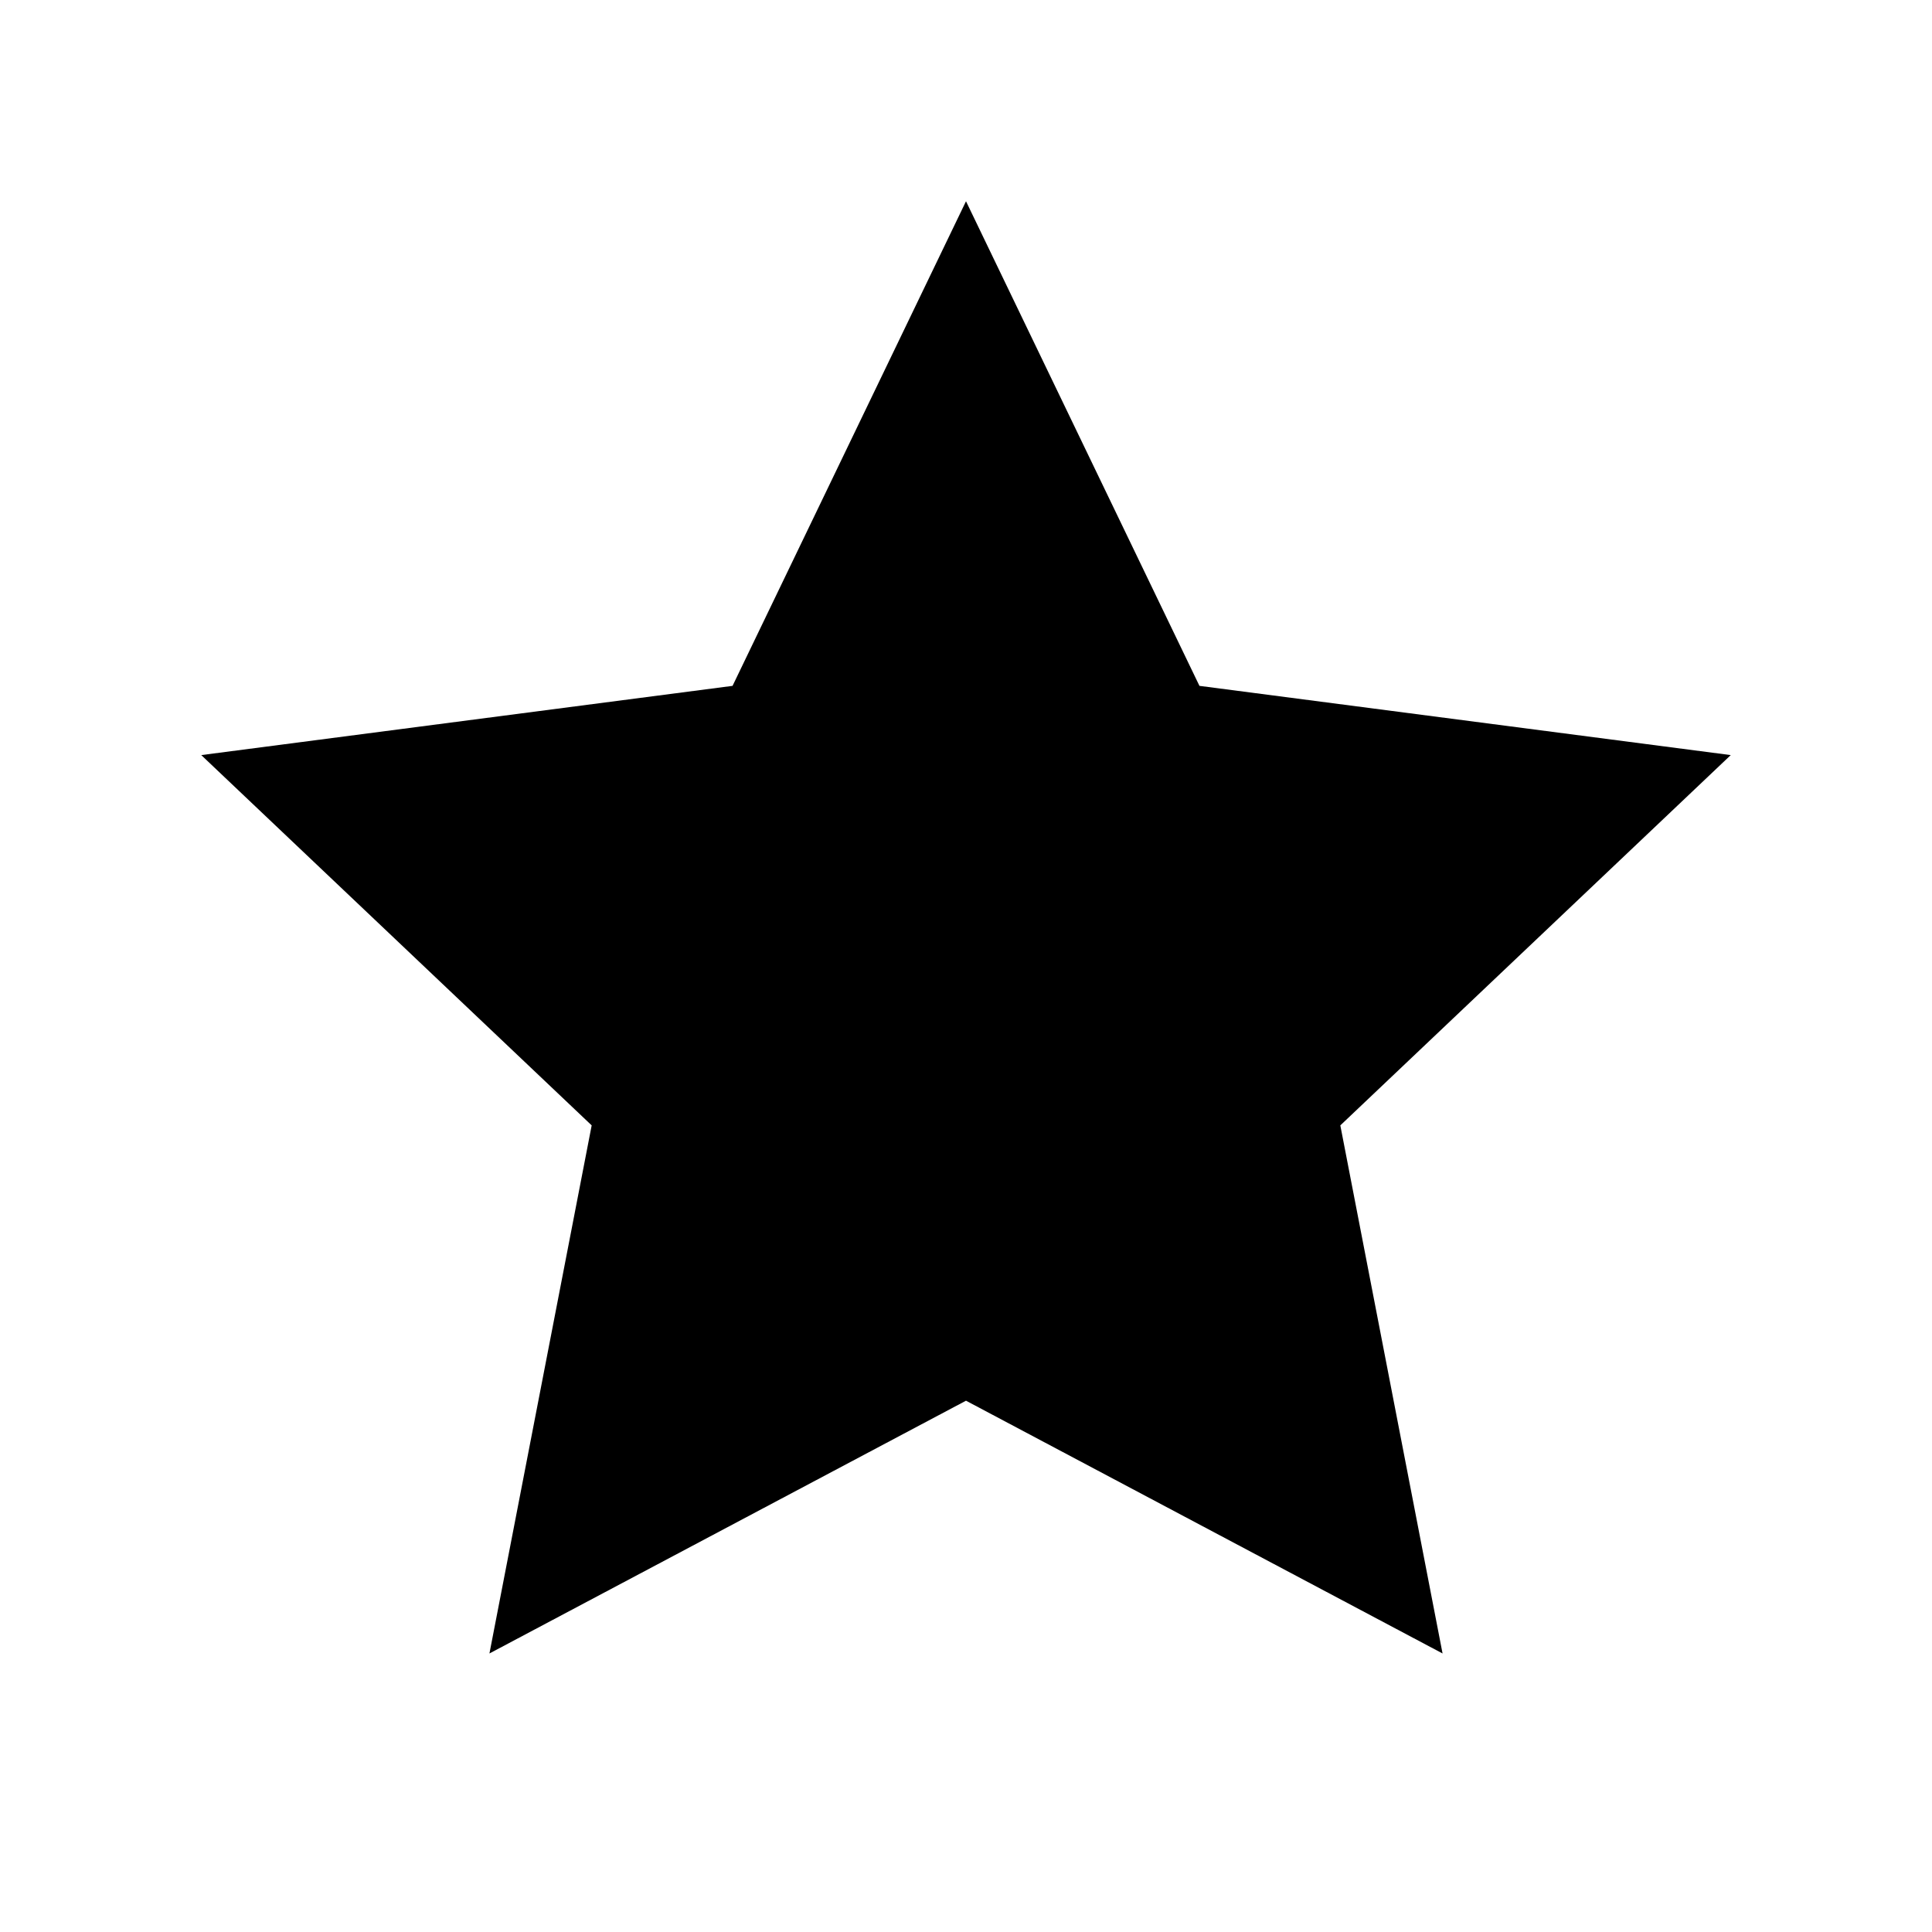
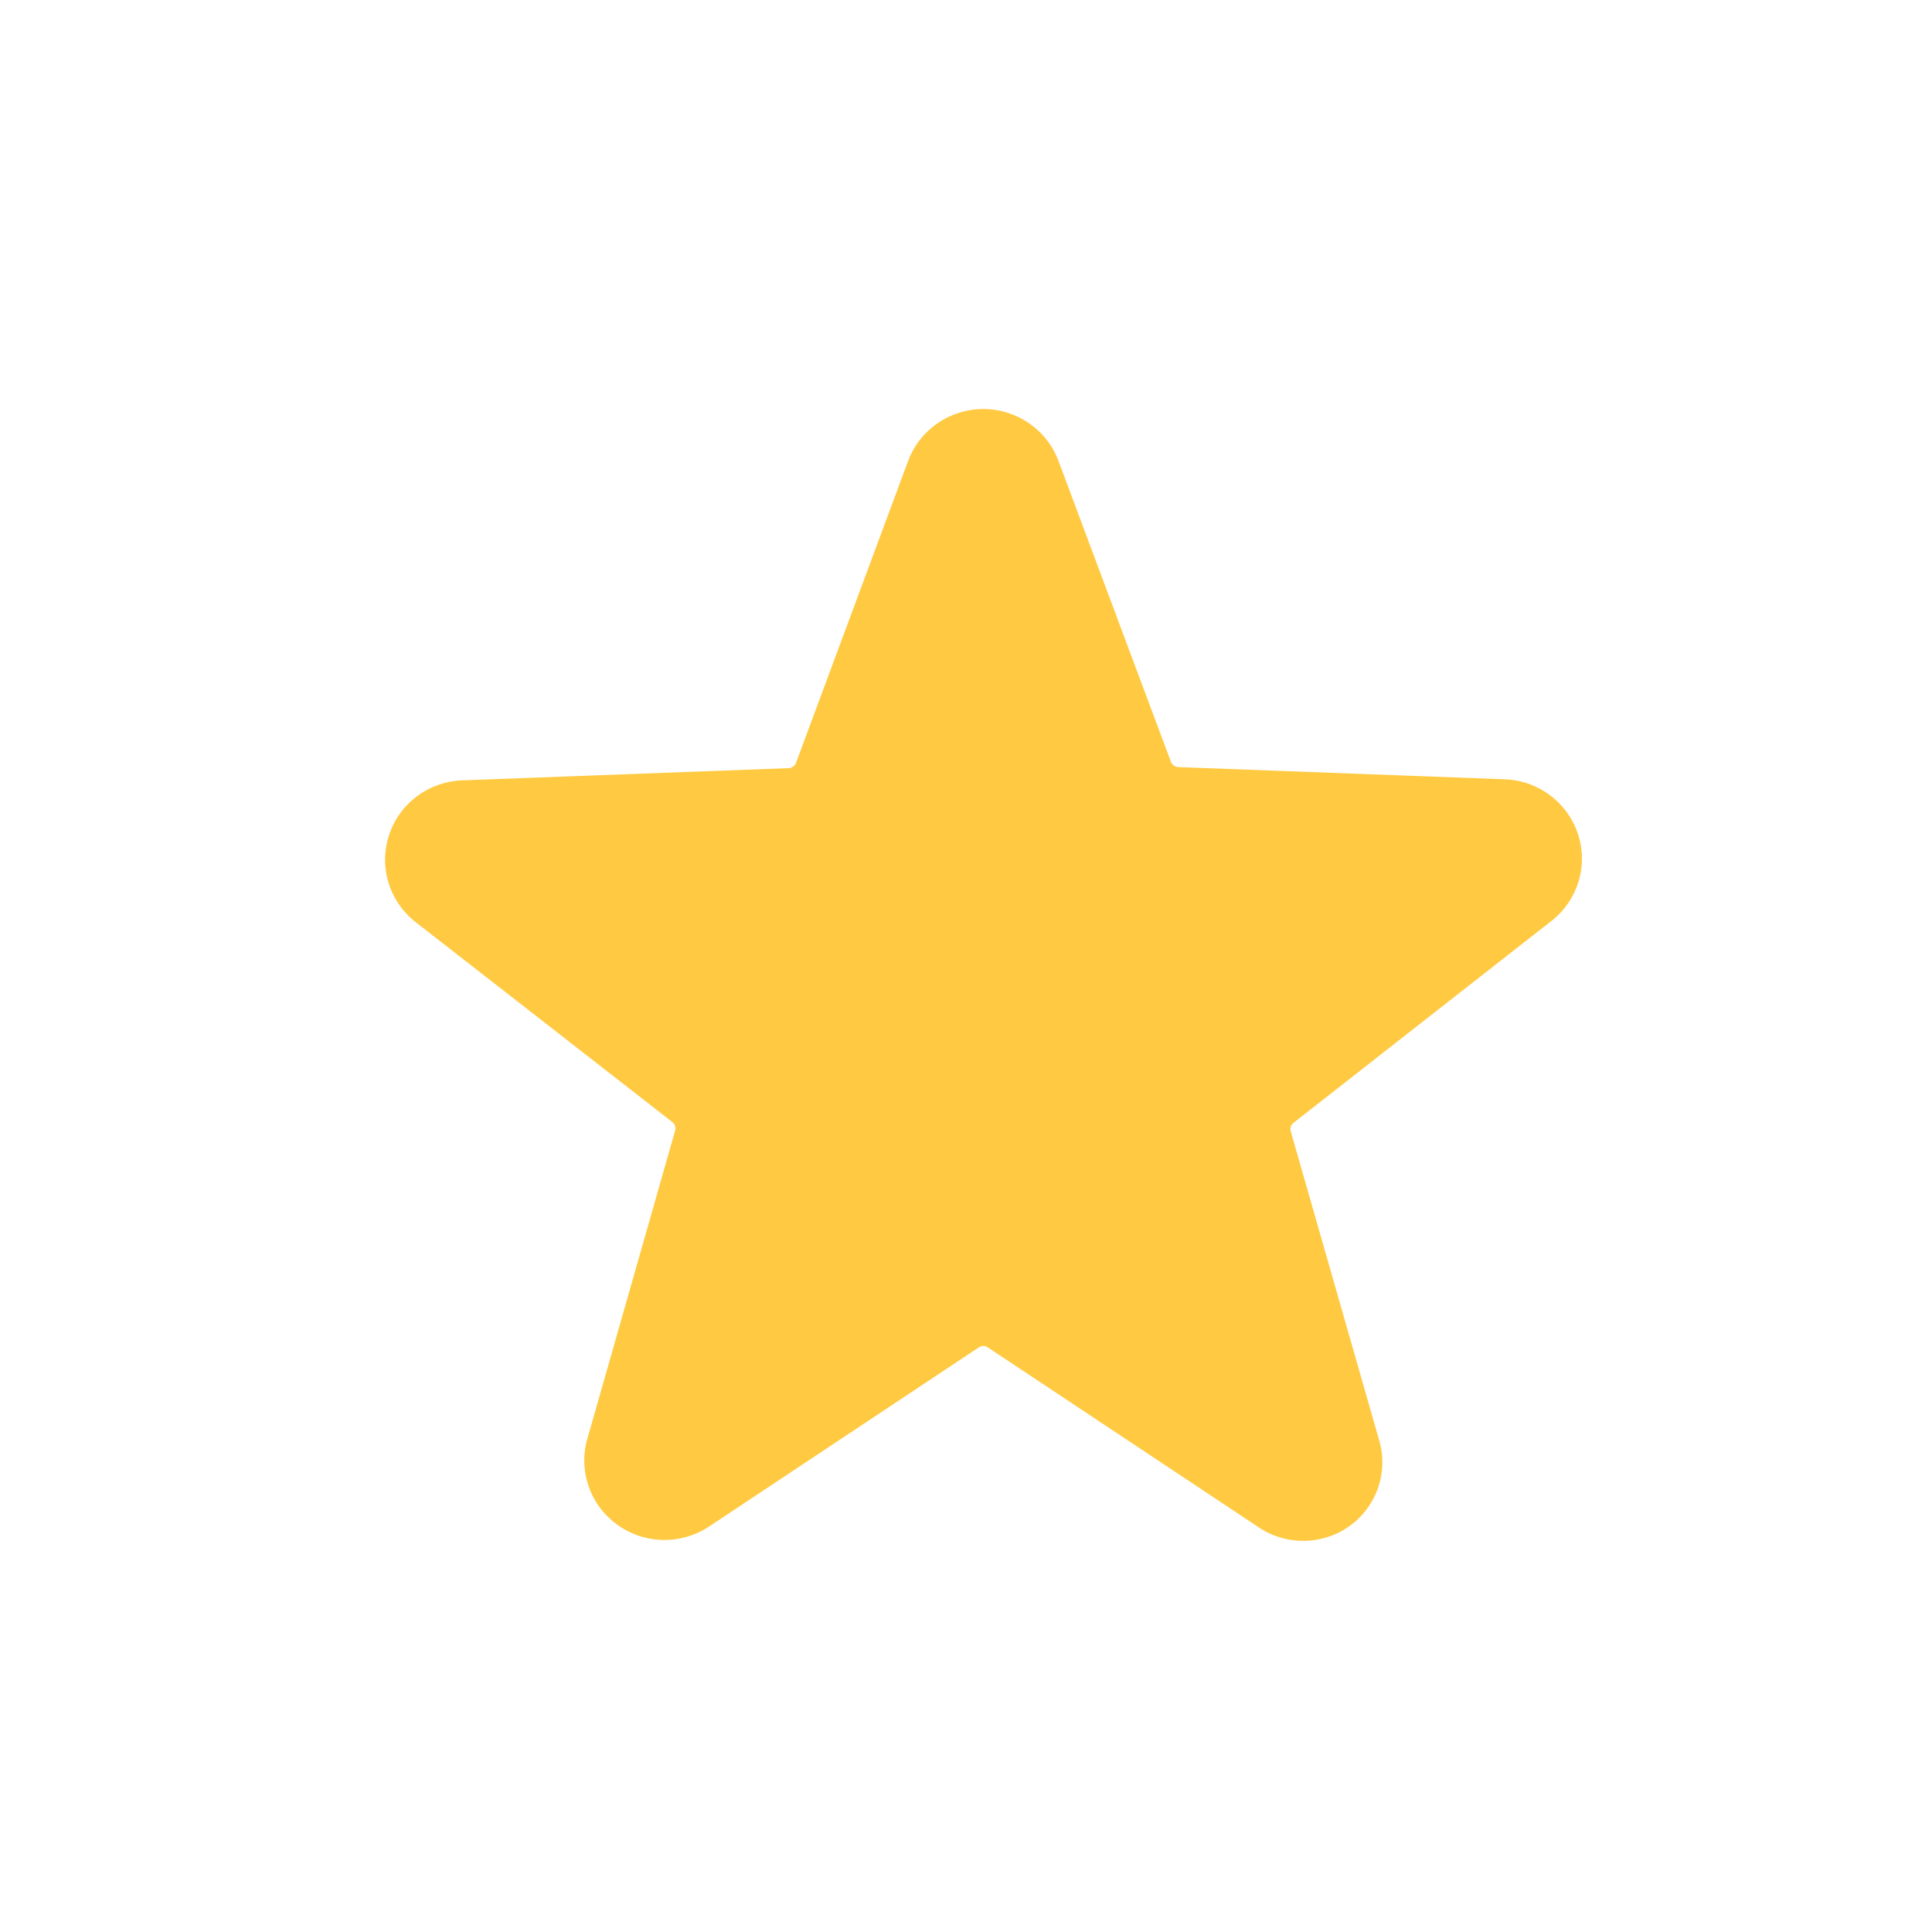
<svg xmlns="http://www.w3.org/2000/svg" viewBox="0 0 24 24" fill="none">
-   <path d="M12 2.5l2.9 6.02 6.6.86-4.85 4.6 1.27 6.56L12 17.4l-5.92 3.14 1.27-6.56-4.85-4.6 6.6-.86L12 2.5Z" fill="currentColor" />
+   <path d="M19.25 11.458C19.417 11.335 19.54 11.163 19.604 10.967C19.667 10.771 19.667 10.56 19.603 10.364C19.539 10.168 19.415 9.996 19.248 9.874C19.081 9.751 18.879 9.683 18.671 9.68L14.635 9.529C14.615 9.527 14.596 9.52 14.58 9.509C14.564 9.497 14.552 9.481 14.545 9.462L13.15 5.729C13.08 5.539 12.953 5.375 12.785 5.259C12.618 5.143 12.419 5.081 12.215 5.081C12.011 5.081 11.812 5.143 11.644 5.259C11.477 5.375 11.35 5.539 11.28 5.729L9.889 9.475C9.882 9.494 9.87 9.51 9.854 9.522C9.838 9.534 9.819 9.541 9.8 9.542L5.763 9.693C5.555 9.697 5.353 9.764 5.186 9.887C5.019 10.009 4.895 10.181 4.832 10.377C4.768 10.573 4.767 10.784 4.831 10.98C4.894 11.176 5.018 11.348 5.184 11.471L8.351 13.938C8.367 13.95 8.379 13.967 8.385 13.986C8.391 14.005 8.392 14.025 8.387 14.044L7.297 17.871C7.24 18.066 7.246 18.273 7.313 18.465C7.379 18.657 7.504 18.823 7.67 18.942C7.835 19.061 8.034 19.127 8.238 19.13C8.443 19.133 8.644 19.074 8.813 18.96L12.159 16.738C12.175 16.726 12.195 16.72 12.215 16.72C12.235 16.72 12.255 16.726 12.271 16.738L15.617 18.96C15.784 19.078 15.984 19.141 16.189 19.141C16.394 19.141 16.594 19.078 16.761 18.96C16.926 18.842 17.051 18.676 17.118 18.485C17.184 18.294 17.19 18.087 17.133 17.893L16.034 14.053C16.028 14.034 16.029 14.013 16.035 13.994C16.041 13.975 16.054 13.959 16.07 13.947L19.25 11.458Z" fill="#FFCA41" />
</svg>
